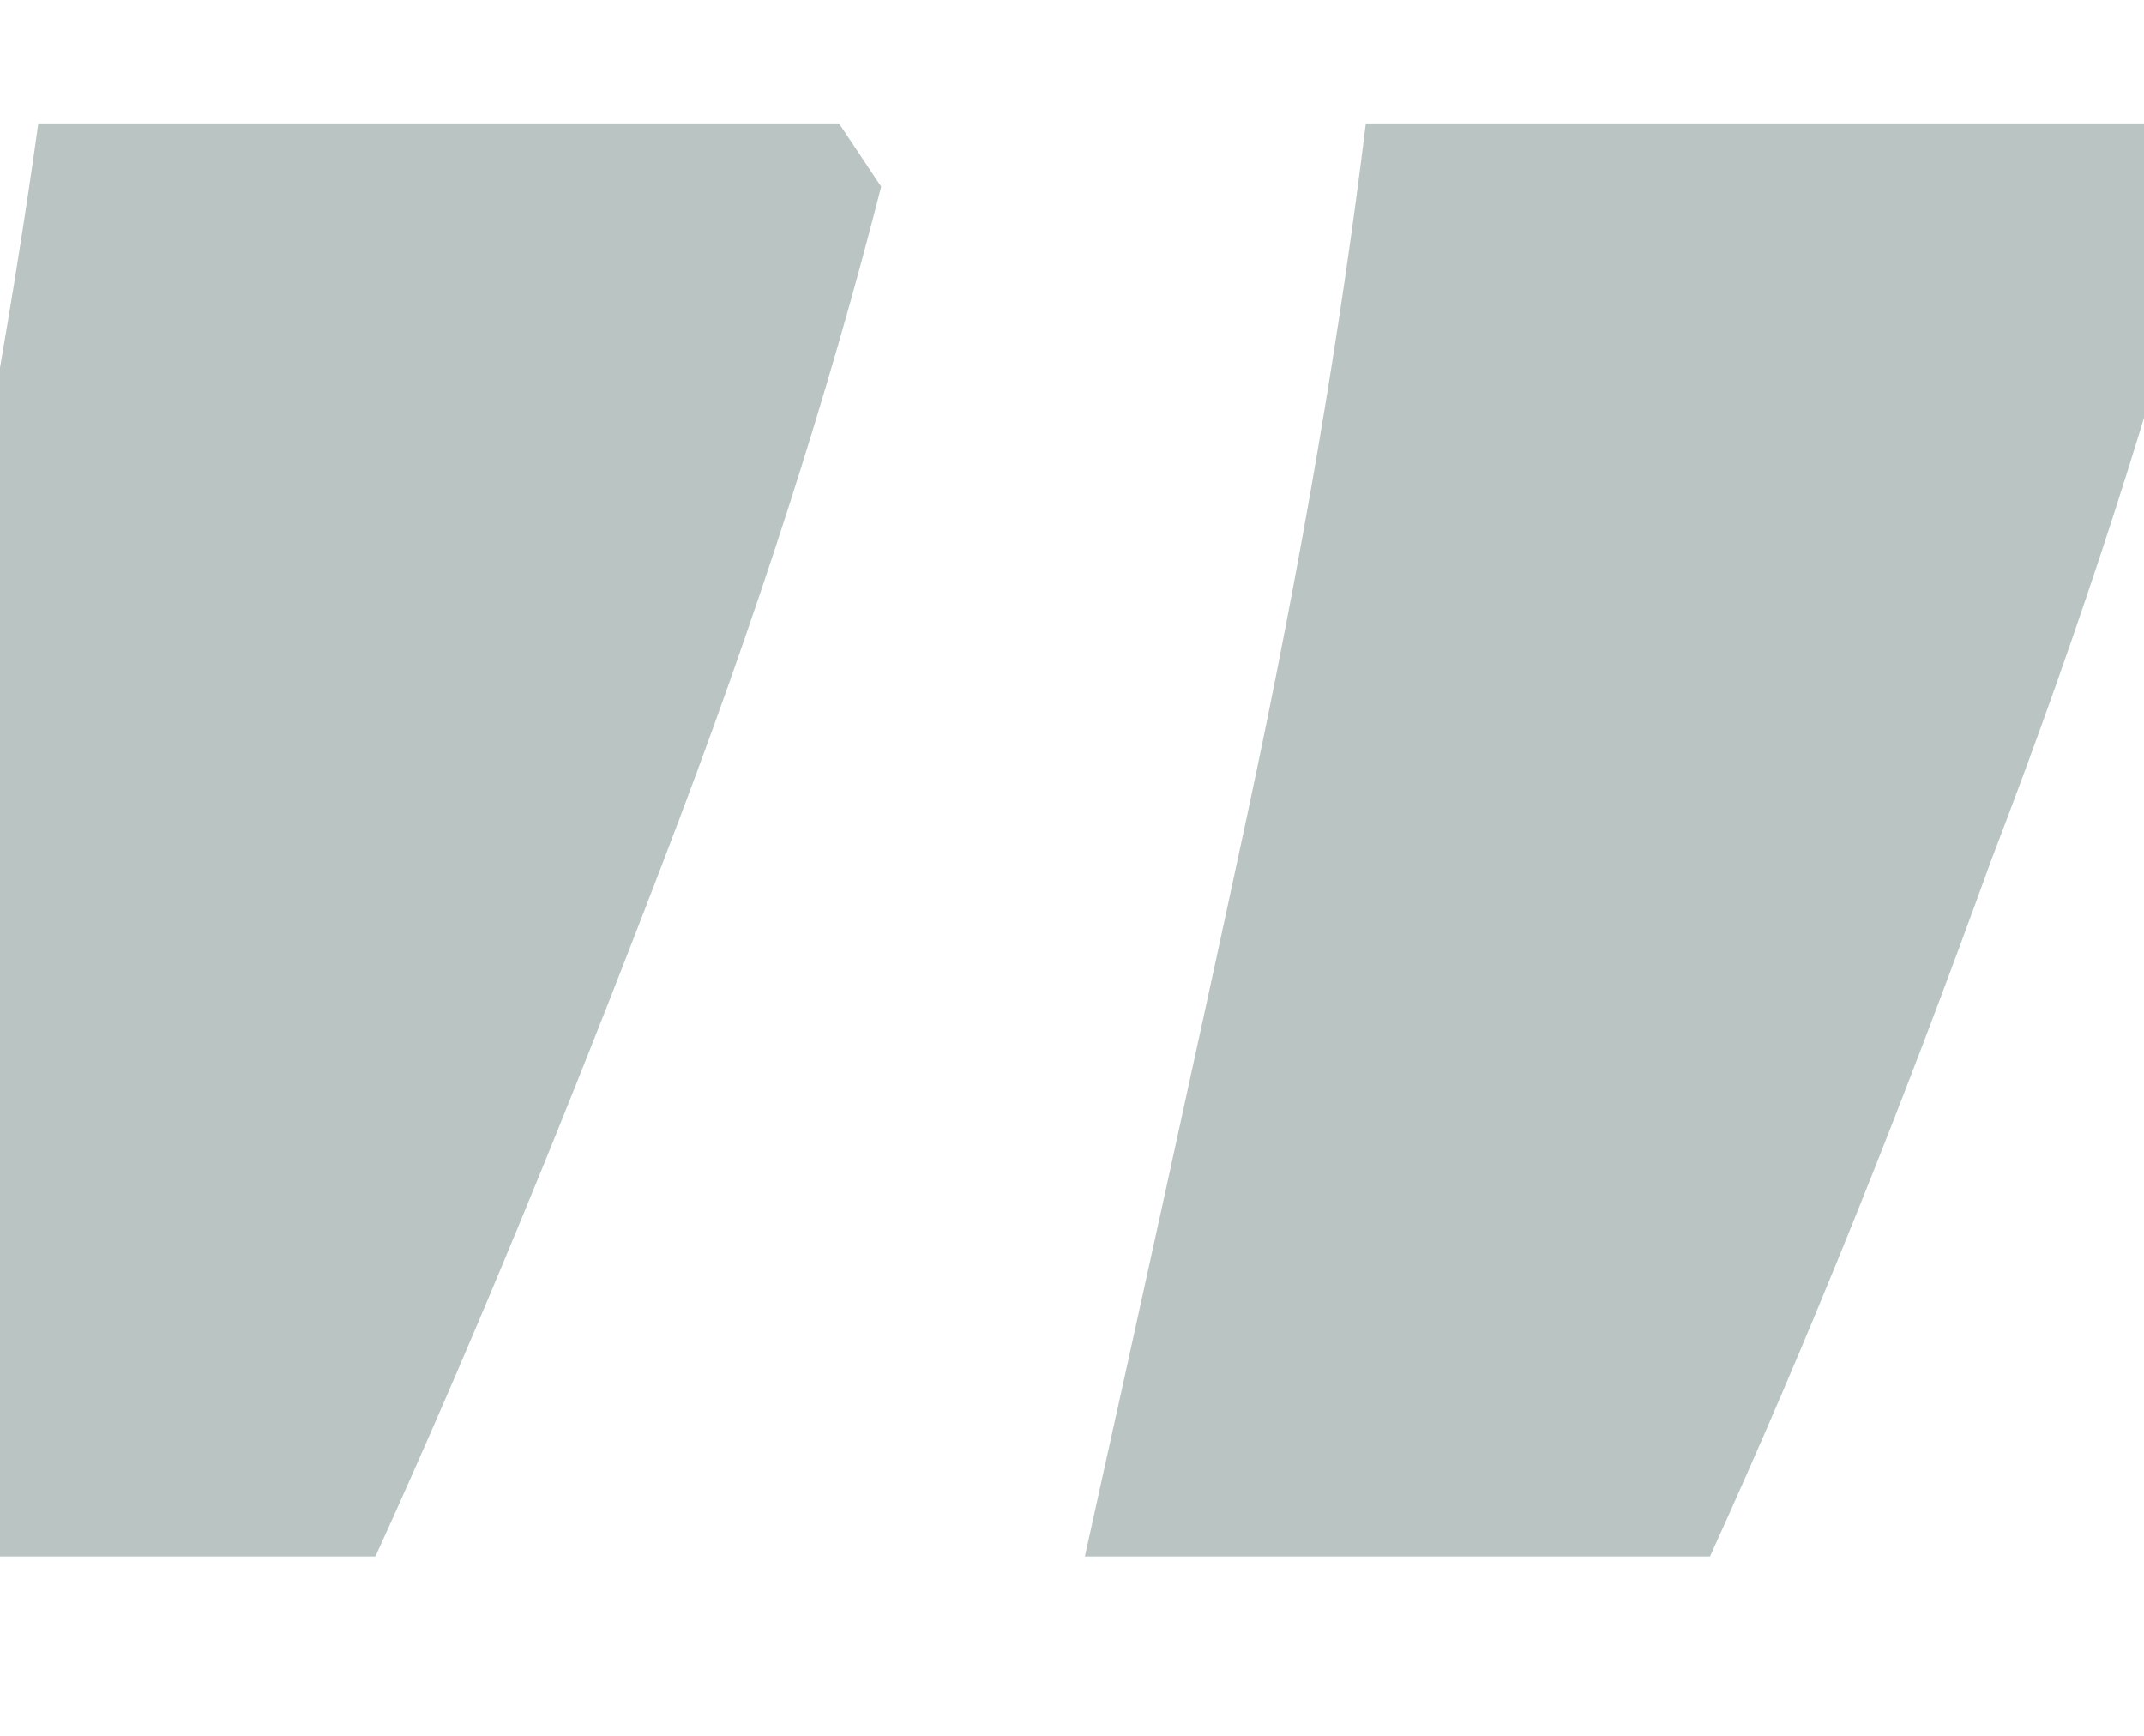
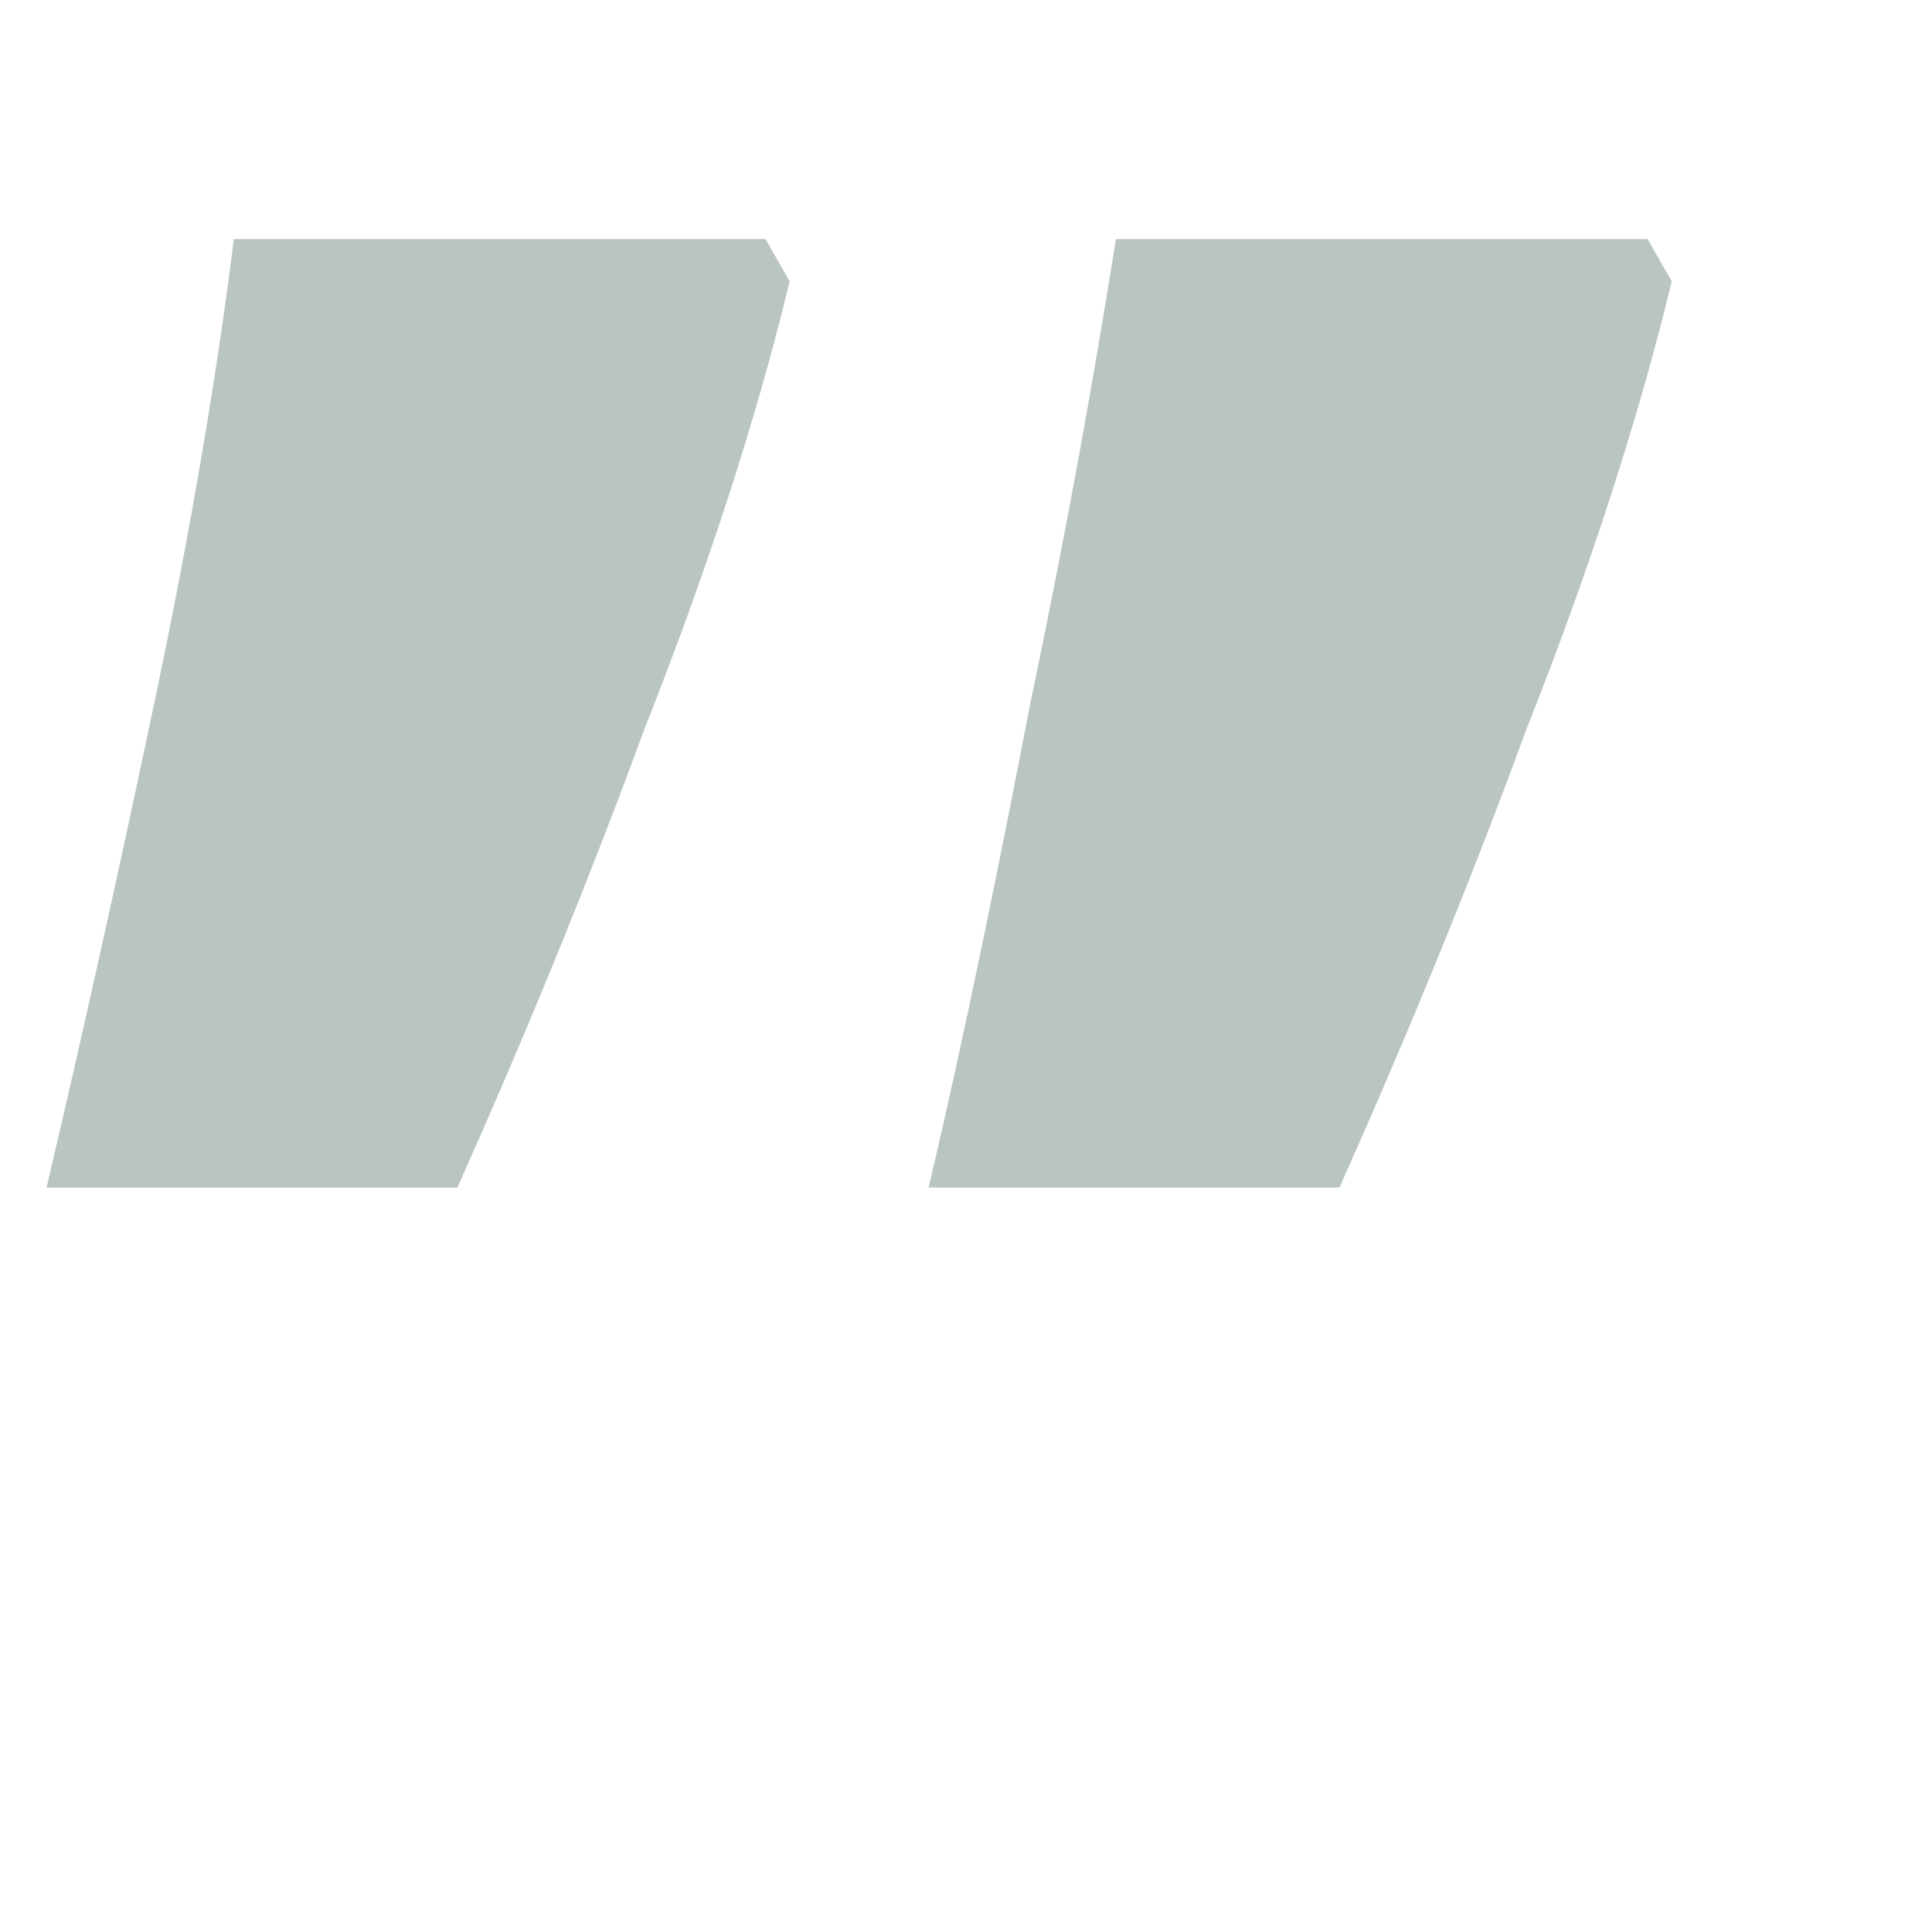
- <svg xmlns="http://www.w3.org/2000/svg" width="42" height="34" viewBox="0 0 21 17">
+ <svg xmlns="http://www.w3.org/2000/svg" width="22" height="22" viewBox="0 0 22 22">
  <defs>
    <style>
      .cls-1 {
-         font-size: 13px;
+         font-size: 10px;
        opacity: 0.99;
        fill: #b9c5c3;
        text-anchor: middle;
        font-family: "Abril Display";
        font-weight: 800;
        text-transform: uppercase;
      }
    </style>
  </defs>
  <text id="_" data-name="„" class="cls-1" transform="translate(10.454 7.813) scale(4.403)">
    <tspan x="0">„</tspan>
  </text>
</svg>
